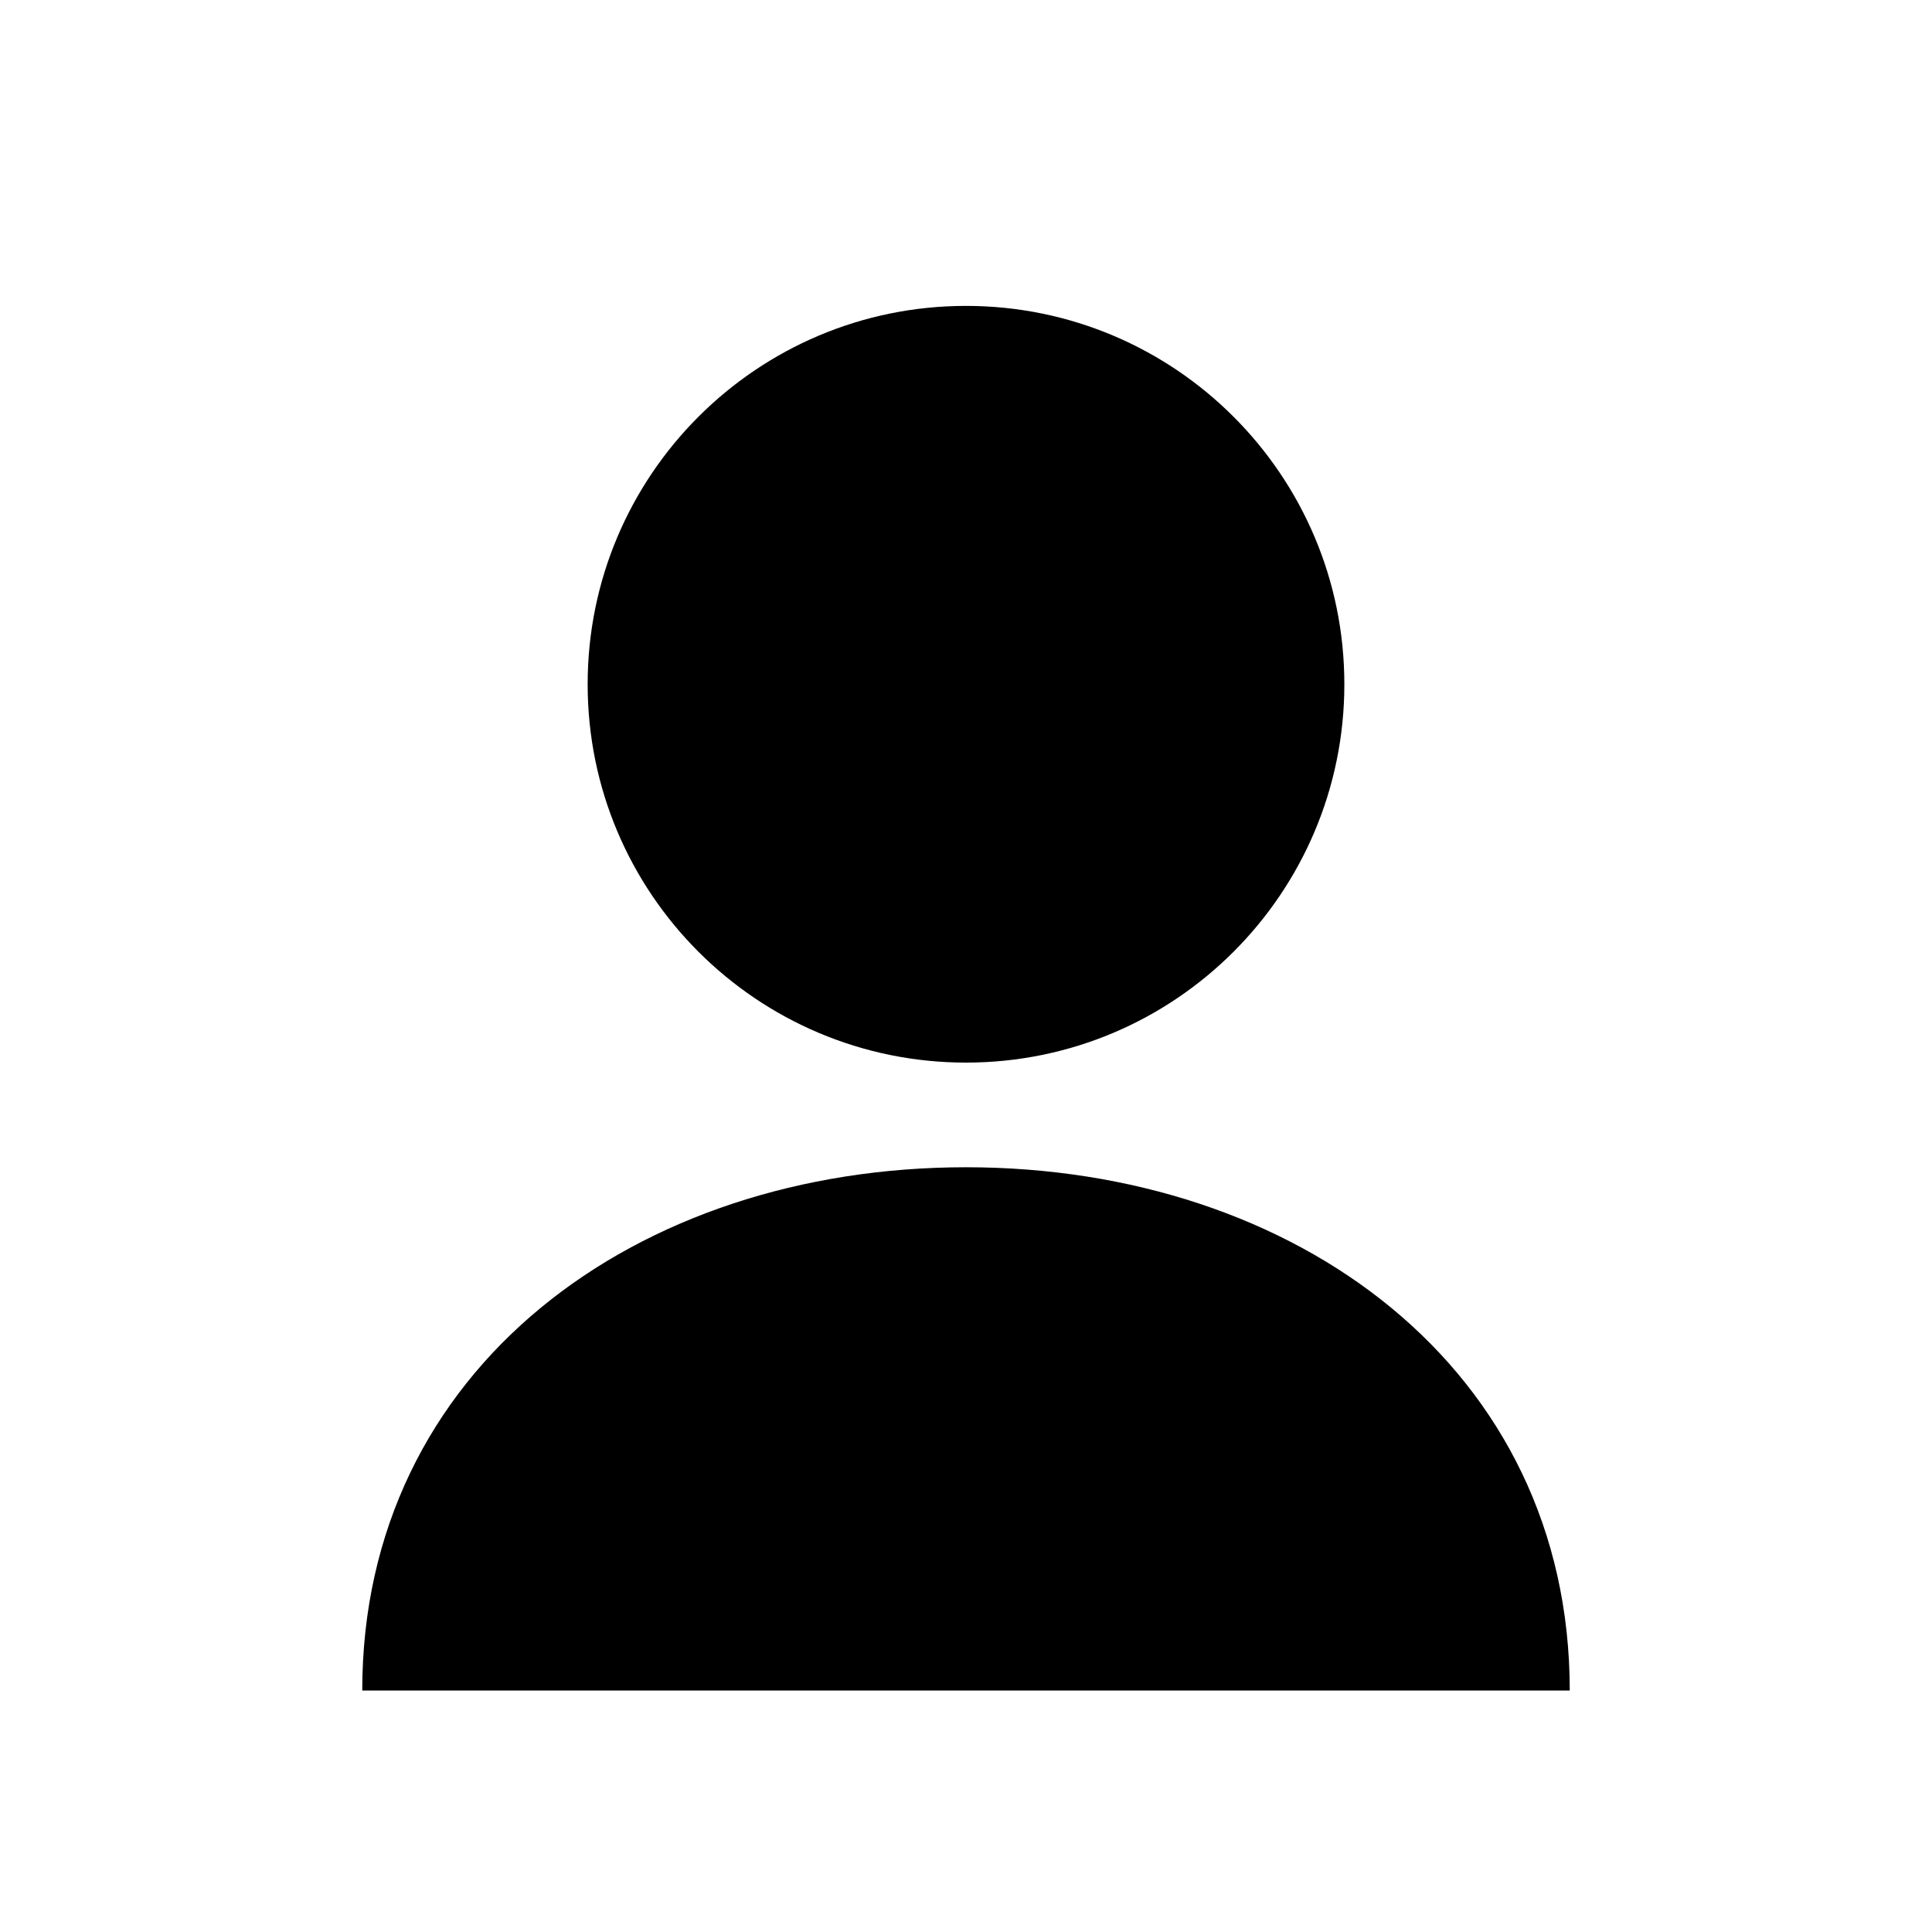
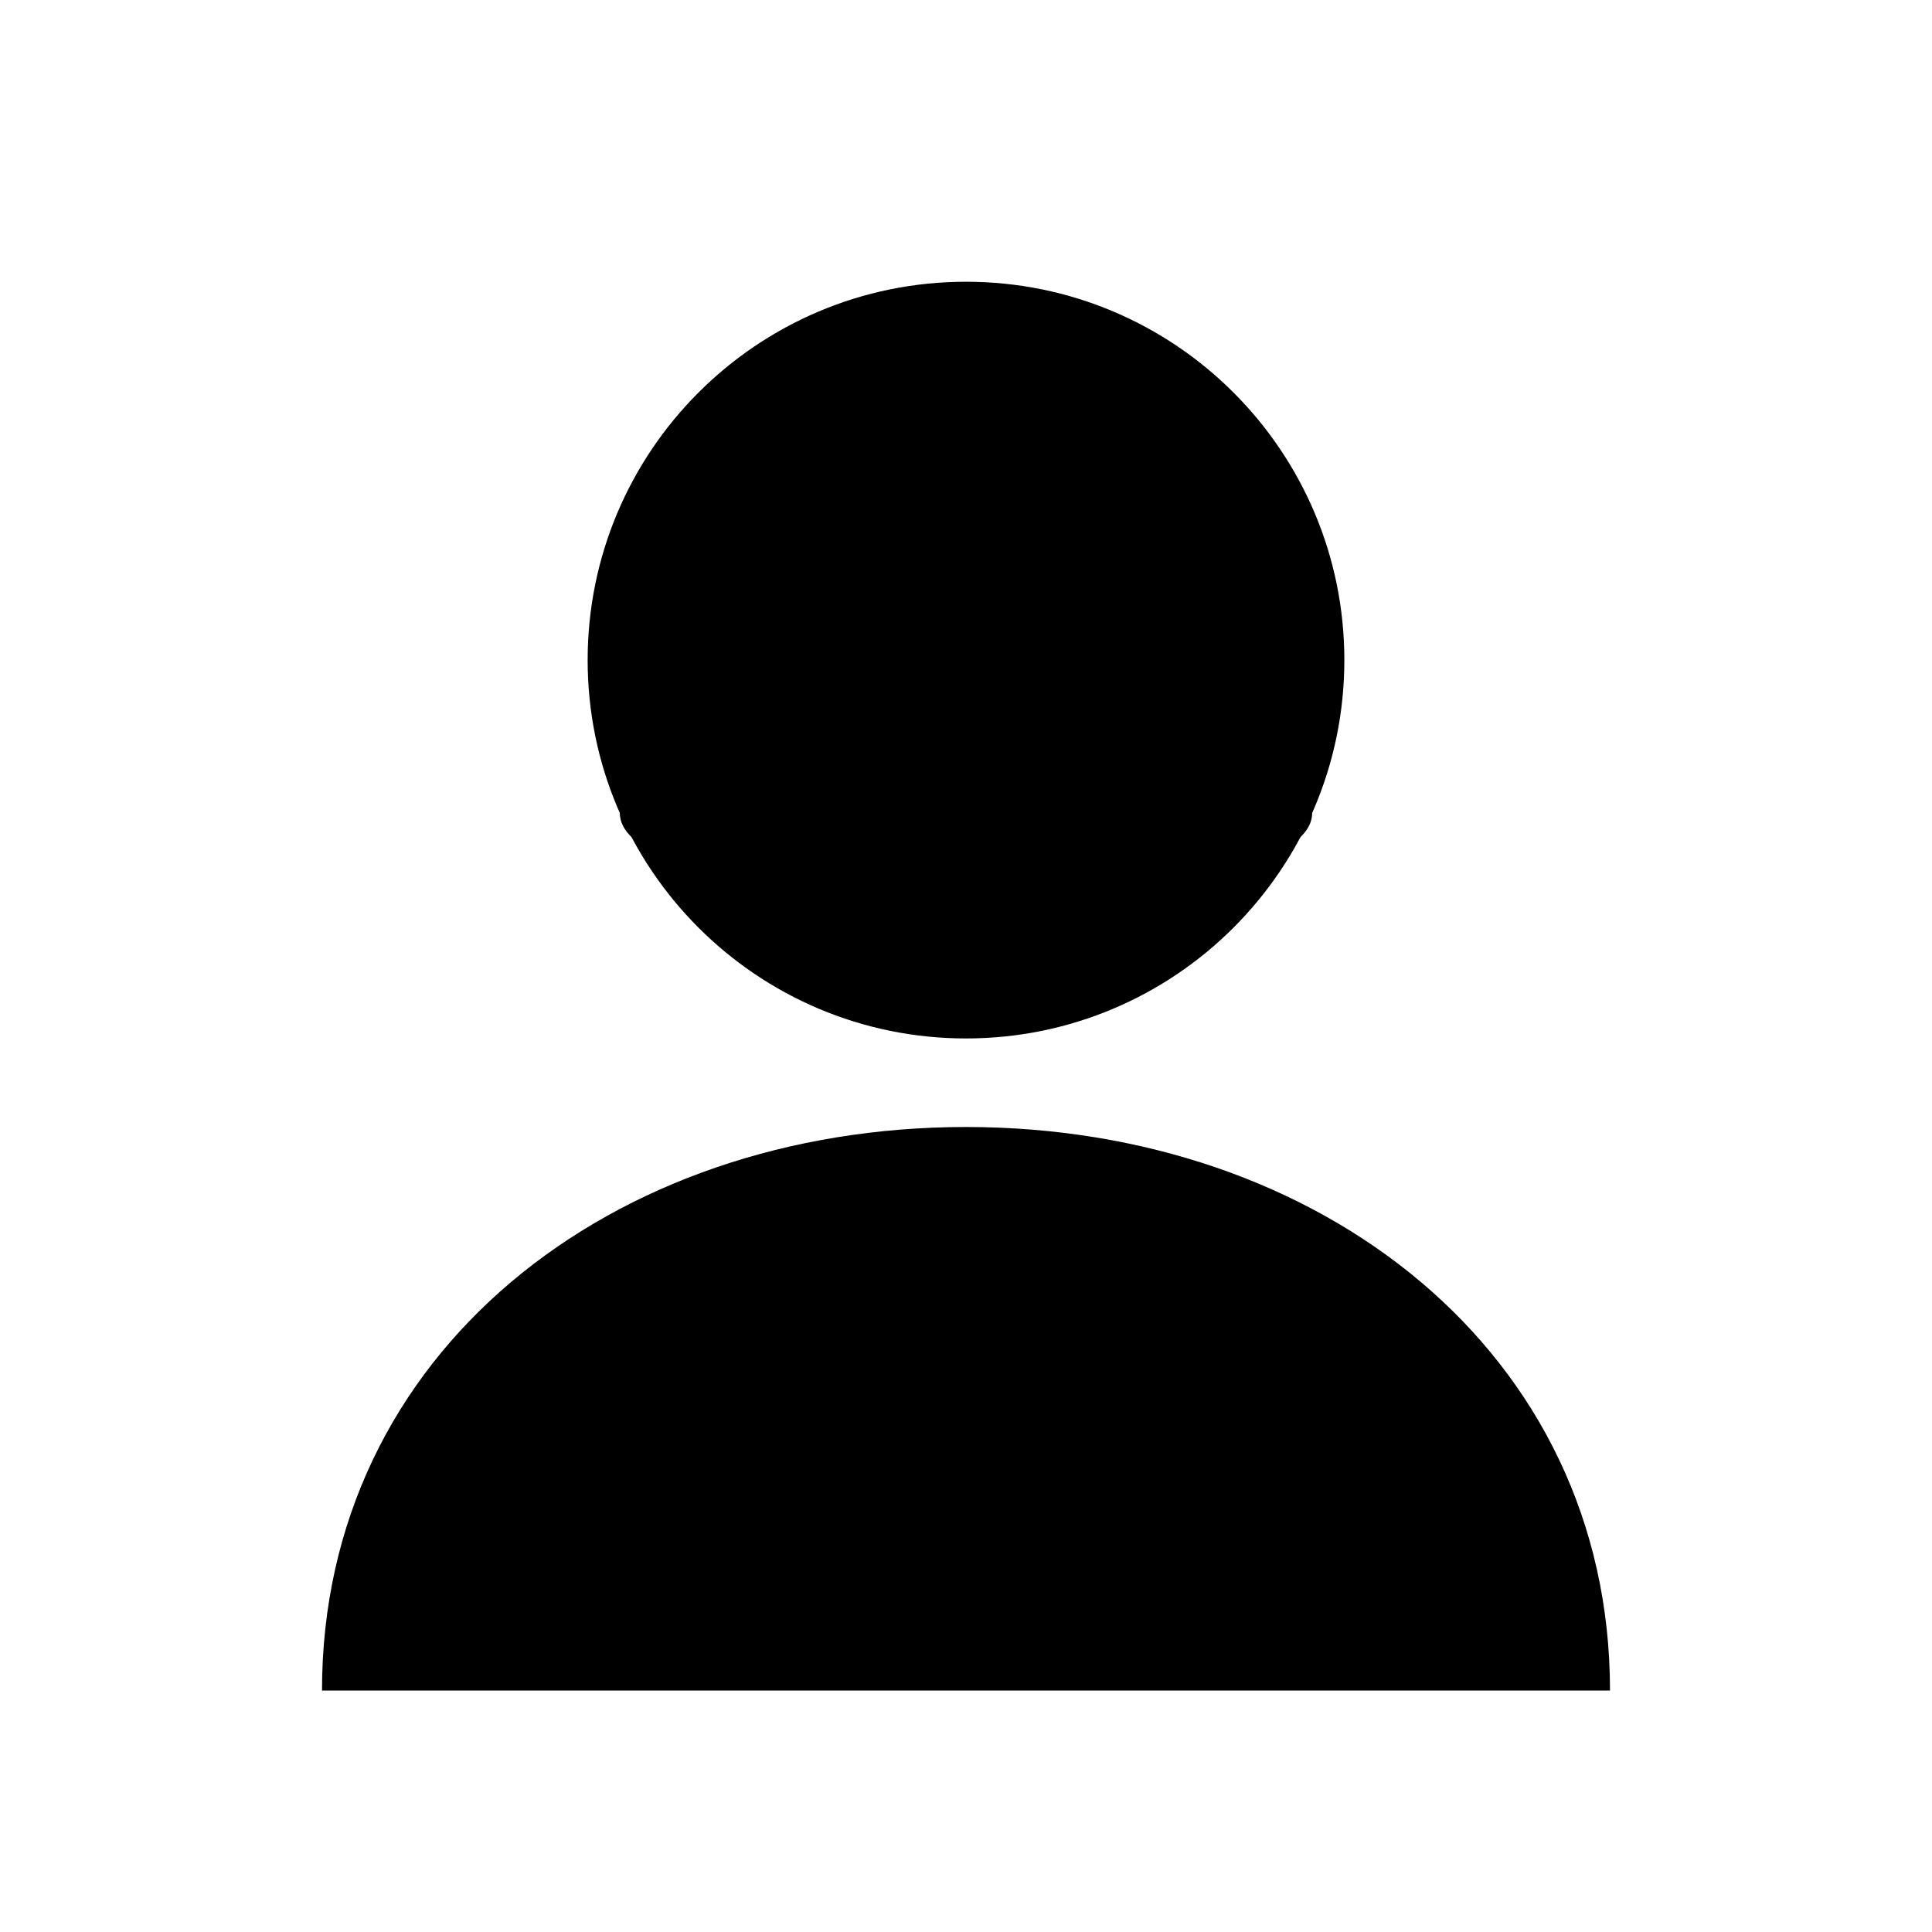
- <svg xmlns="http://www.w3.org/2000/svg" viewBox="0 0 24 24" data-gesture="wave">
-   <path d="M4.5 21c0-4 3.4-6.5 7.5-6.5s7.5 2.5 7.5 6.5" class="pk-body" />
-   <circle cx="12" cy="8.5" r="4.7" class="pk-body" />
-   <circle cx="10.3" cy="8.3" r="1.15" class="pk-eye" />
-   <circle cx="13.7" cy="8.3" r="1.15" class="pk-eye pk-wink" />
-   <ellipse cx="8.9" cy="10.3" rx="1.1" ry=".6" class="pk-blush" />
-   <ellipse cx="15.1" cy="10.3" rx="1.1" ry=".6" class="pk-blush" />
+ <svg xmlns="http://www.w3.org/2000/svg" viewBox="0 0 24 24" data-gesture="wave" data-voice="blip">
+   <path d="M4 21c0-4.2 3.6-7 8-7s8 2.8 8 7" class="pk-body" />
+   <circle cx="12" cy="8.2" r="4.7" class="pk-body" />
+   <circle cx="10" cy="8" r="1.3" class="pk-eye" />
+   <circle cx="14" cy="8" r="1.3" class="pk-eye pk-wink" />
+   <ellipse cx="8.8" cy="10.1" rx="1.1" ry=".6" class="pk-blush" />
+   <ellipse cx="15.2" cy="10.1" rx="1.1" ry=".6" class="pk-blush" />
</svg>
